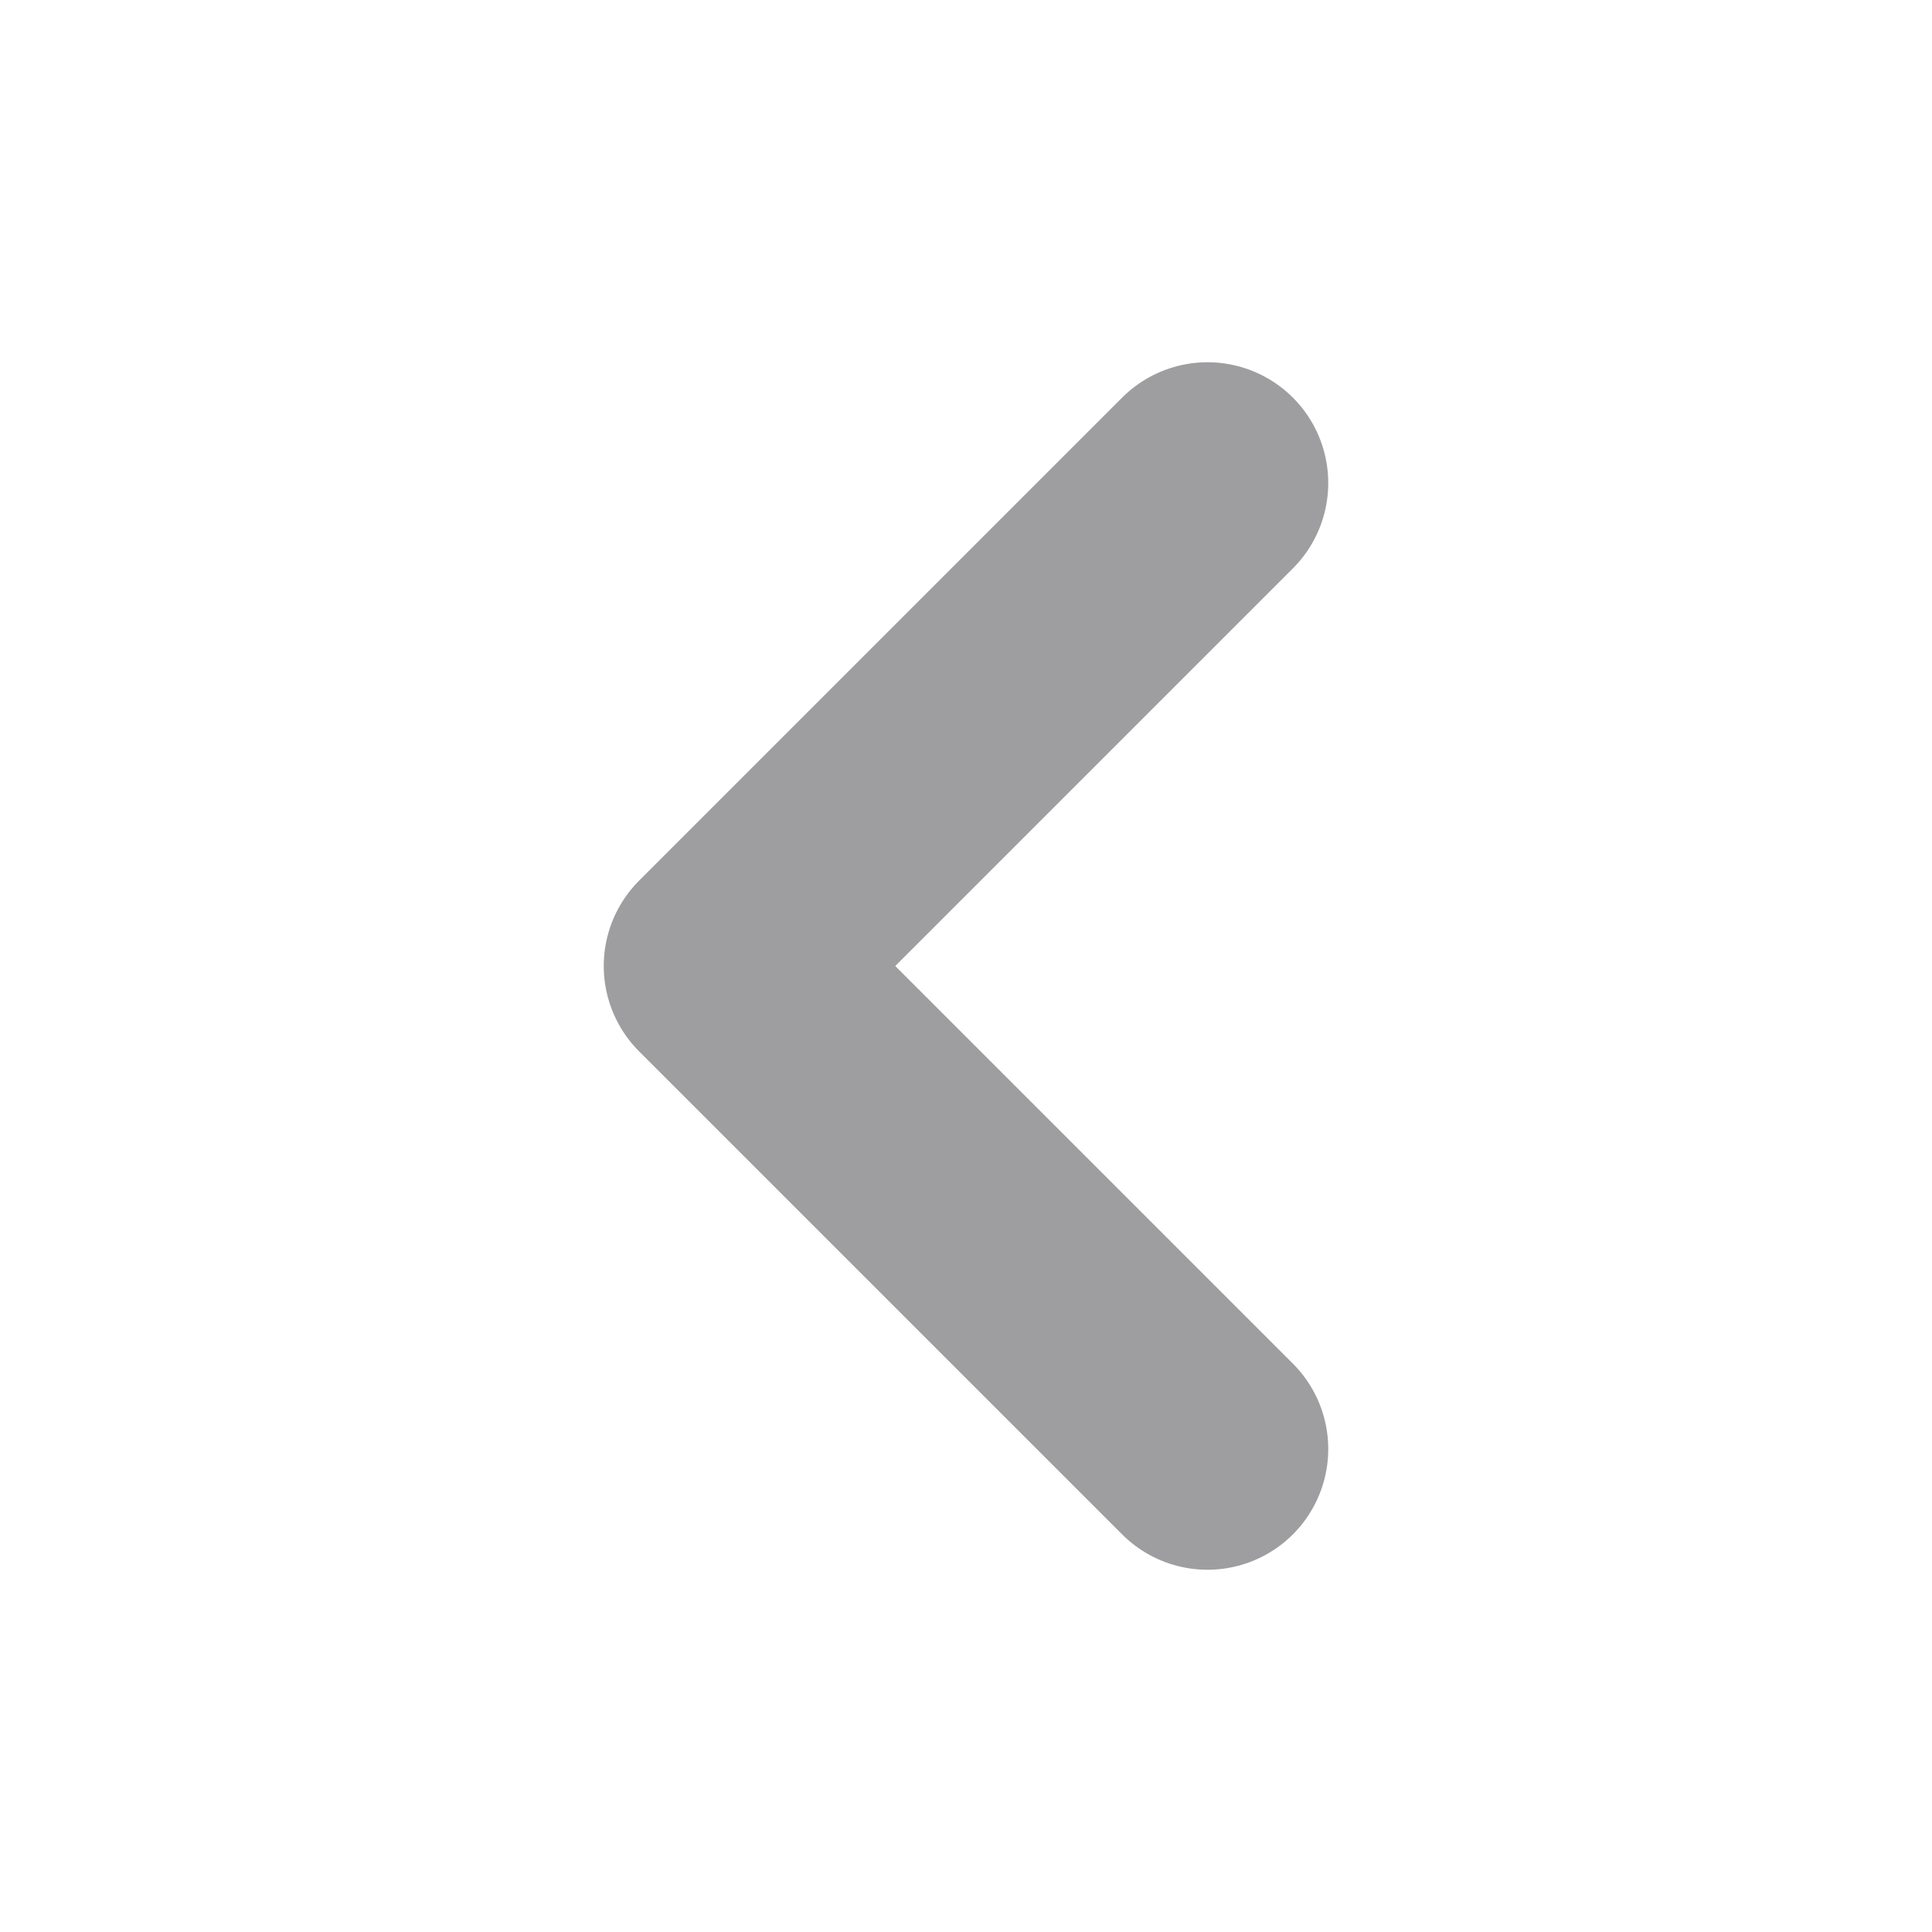
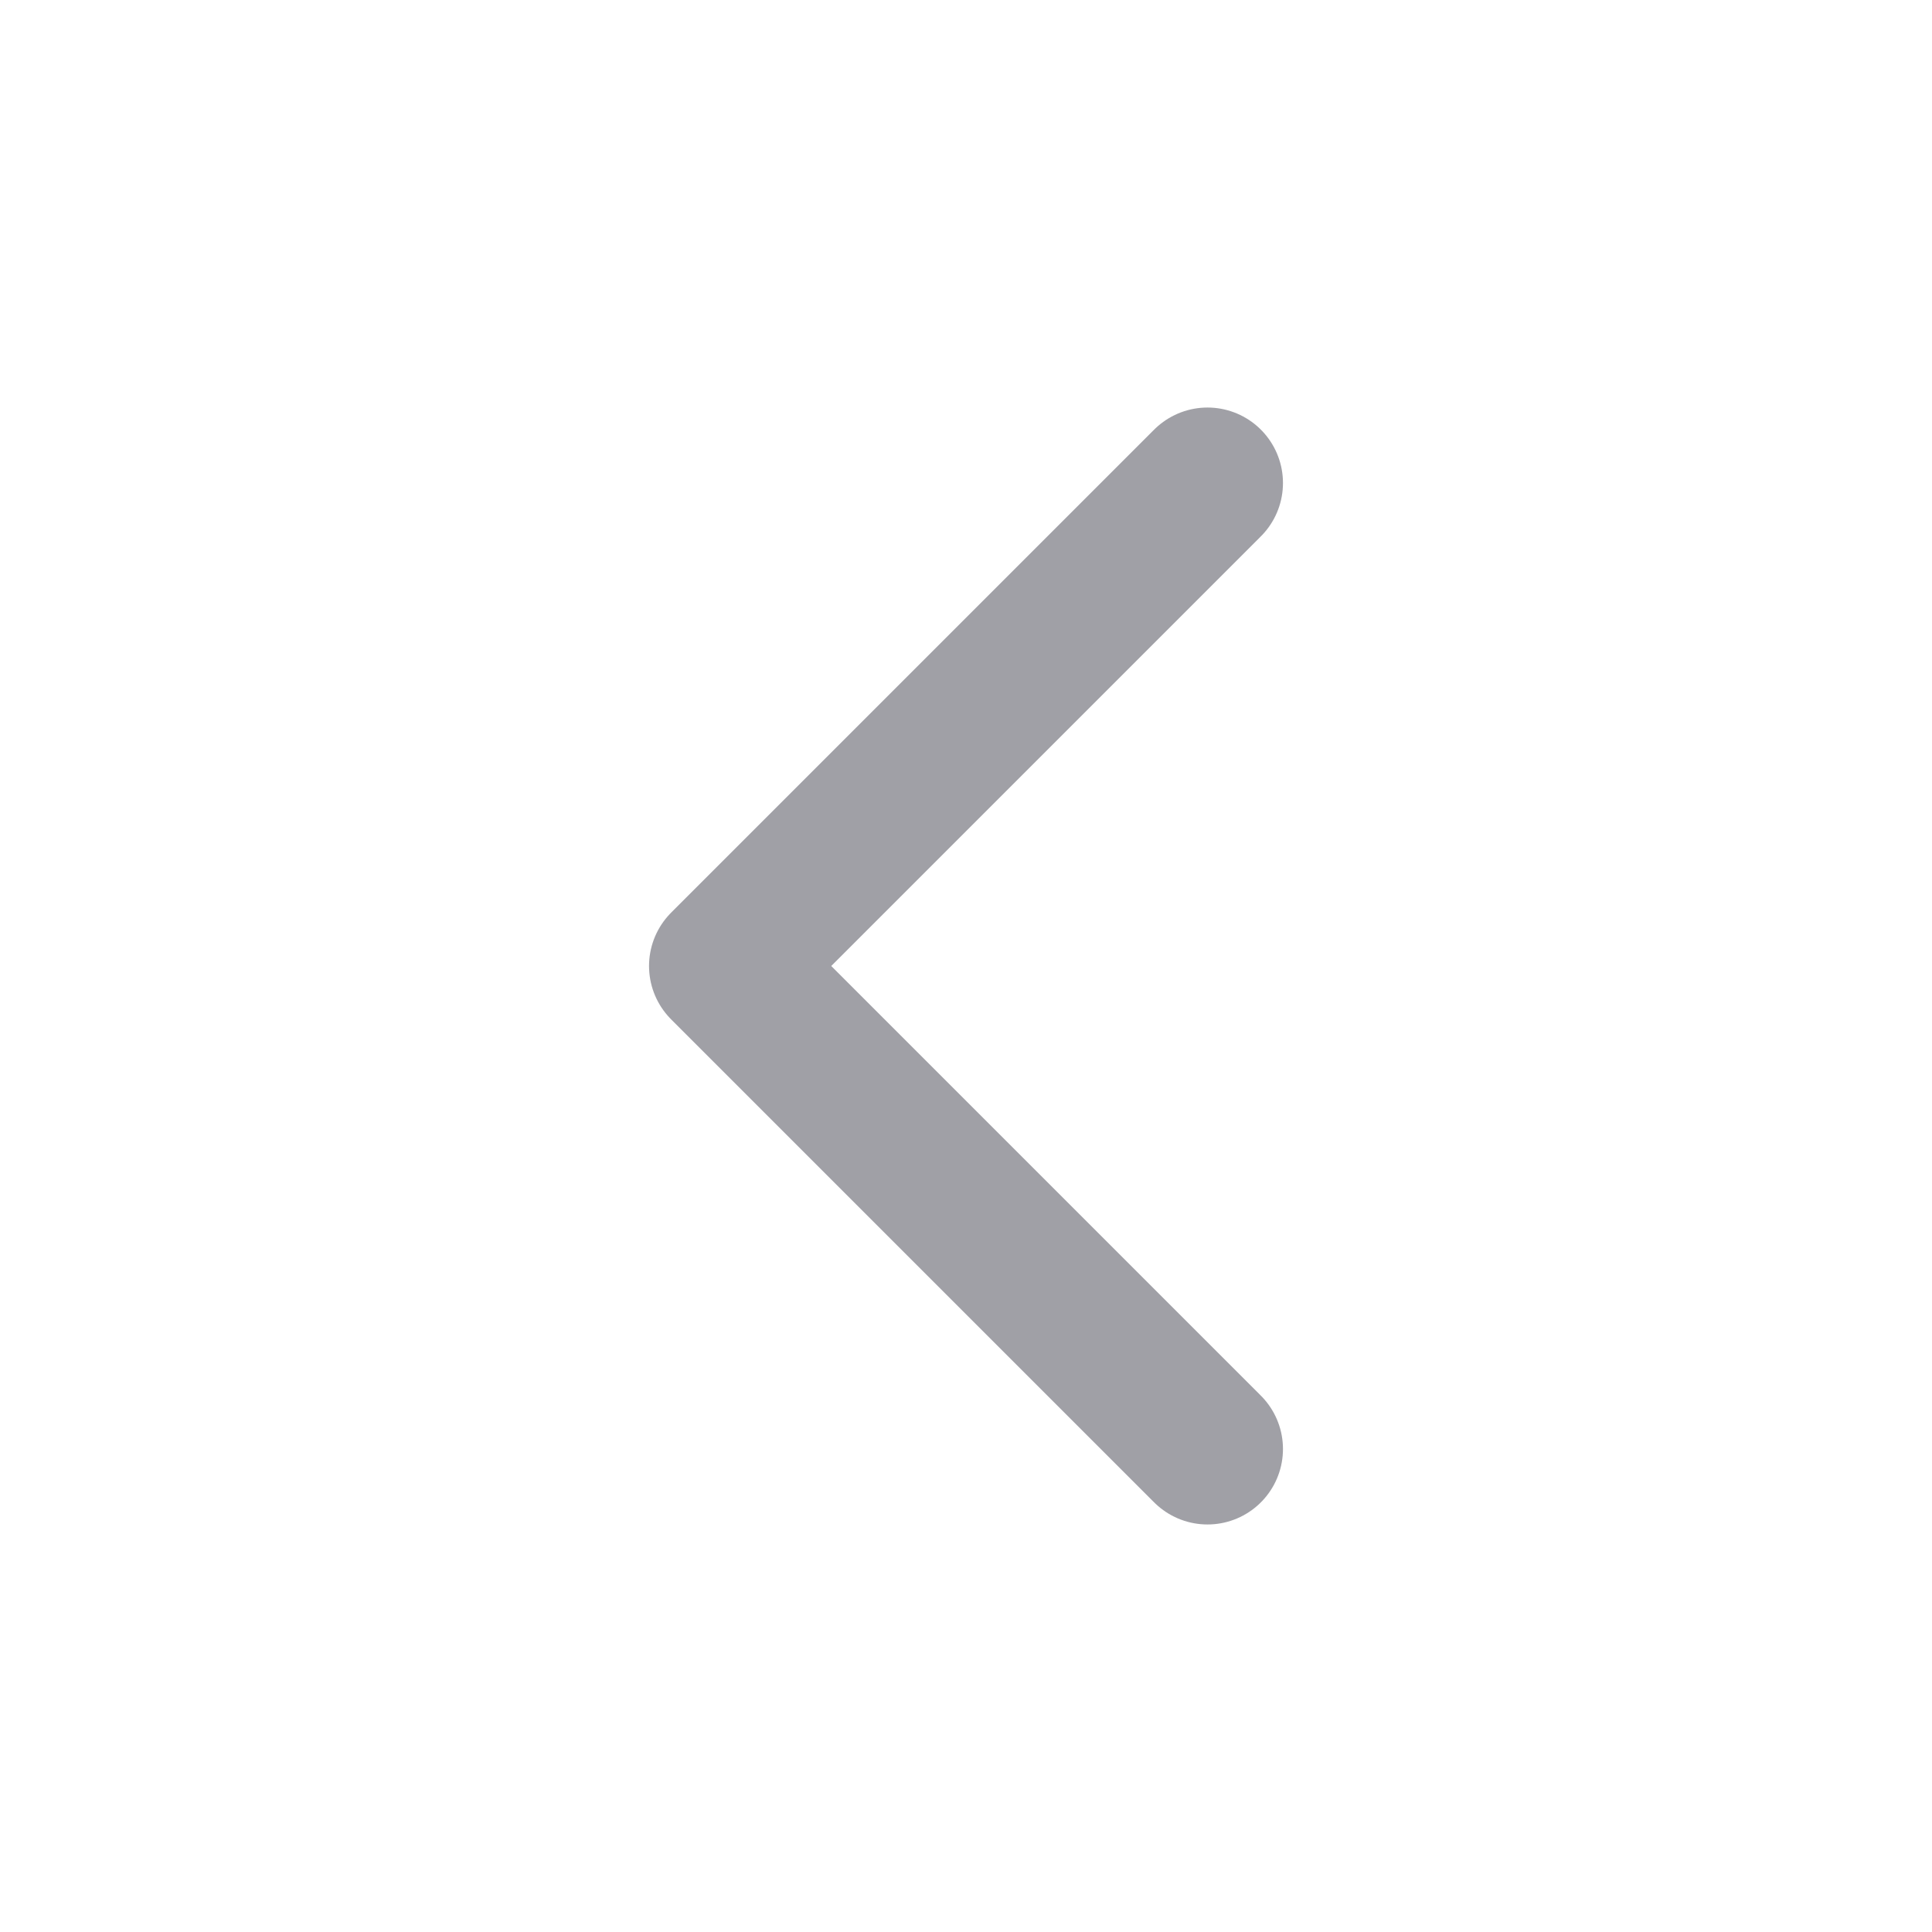
<svg xmlns="http://www.w3.org/2000/svg" preserveAspectRatio="none" overflow="visible" style="display: block;" width="16" height="16" viewBox="0 0 16 16" fill="none">
  <g id="icon/left">
-     <path id="Vector" d="M10 12L6 8L10 4" stroke-width="2" stroke-linecap="round" stroke-linejoin="round" stroke="#9E9EA1" />
+     <path id="Vector" d="M10 12L6 8L10 4" stroke-width="1.25" stroke-linecap="round" stroke-linejoin="round" stroke="#A0A0A6" />
  </g>
</svg>
